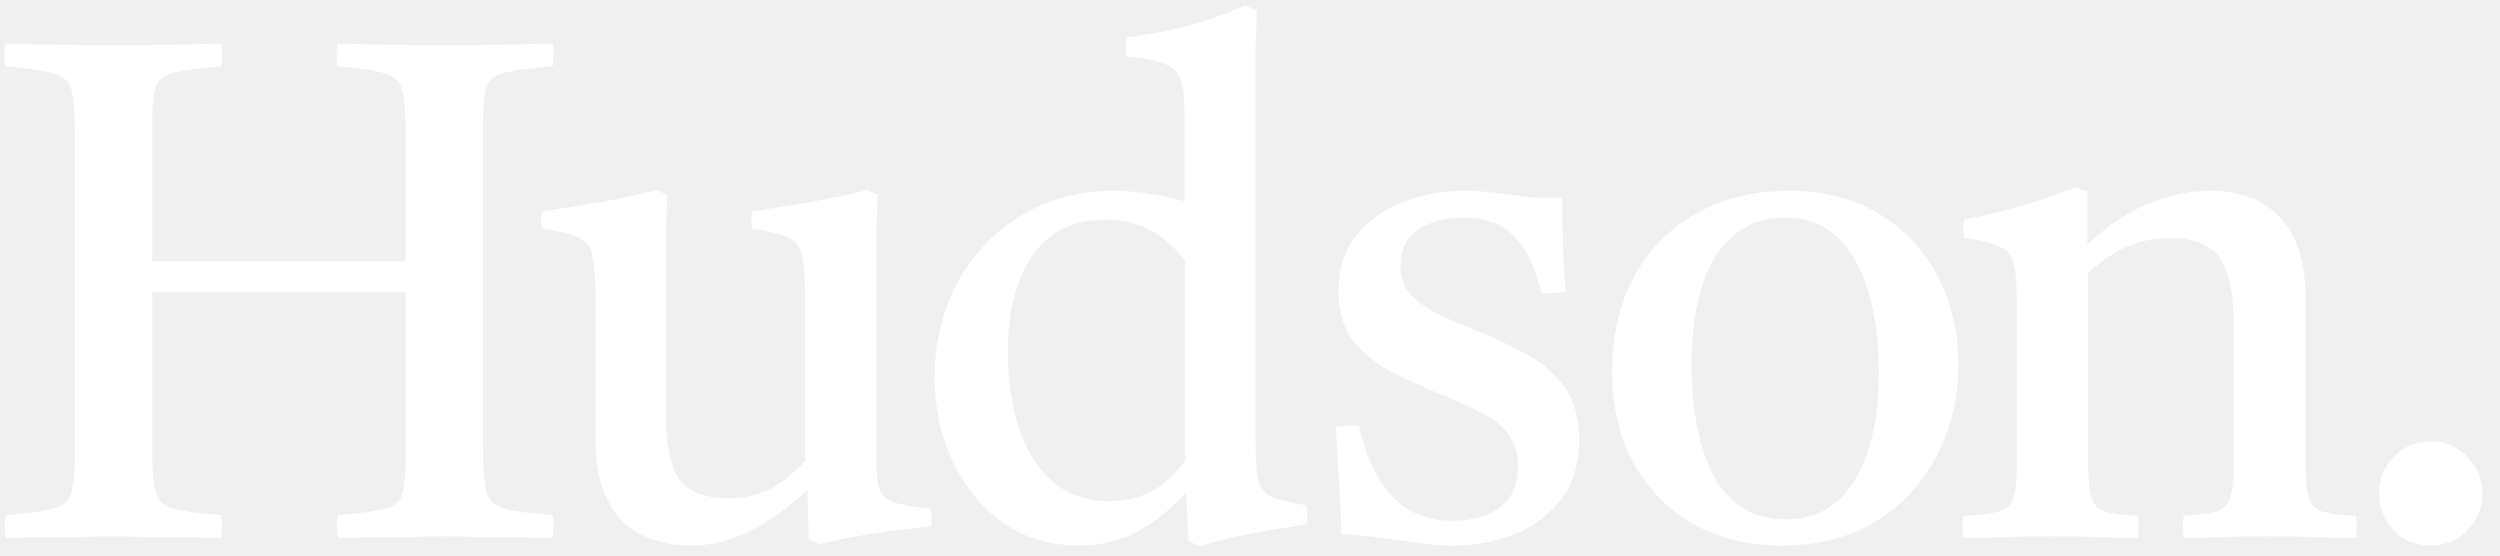
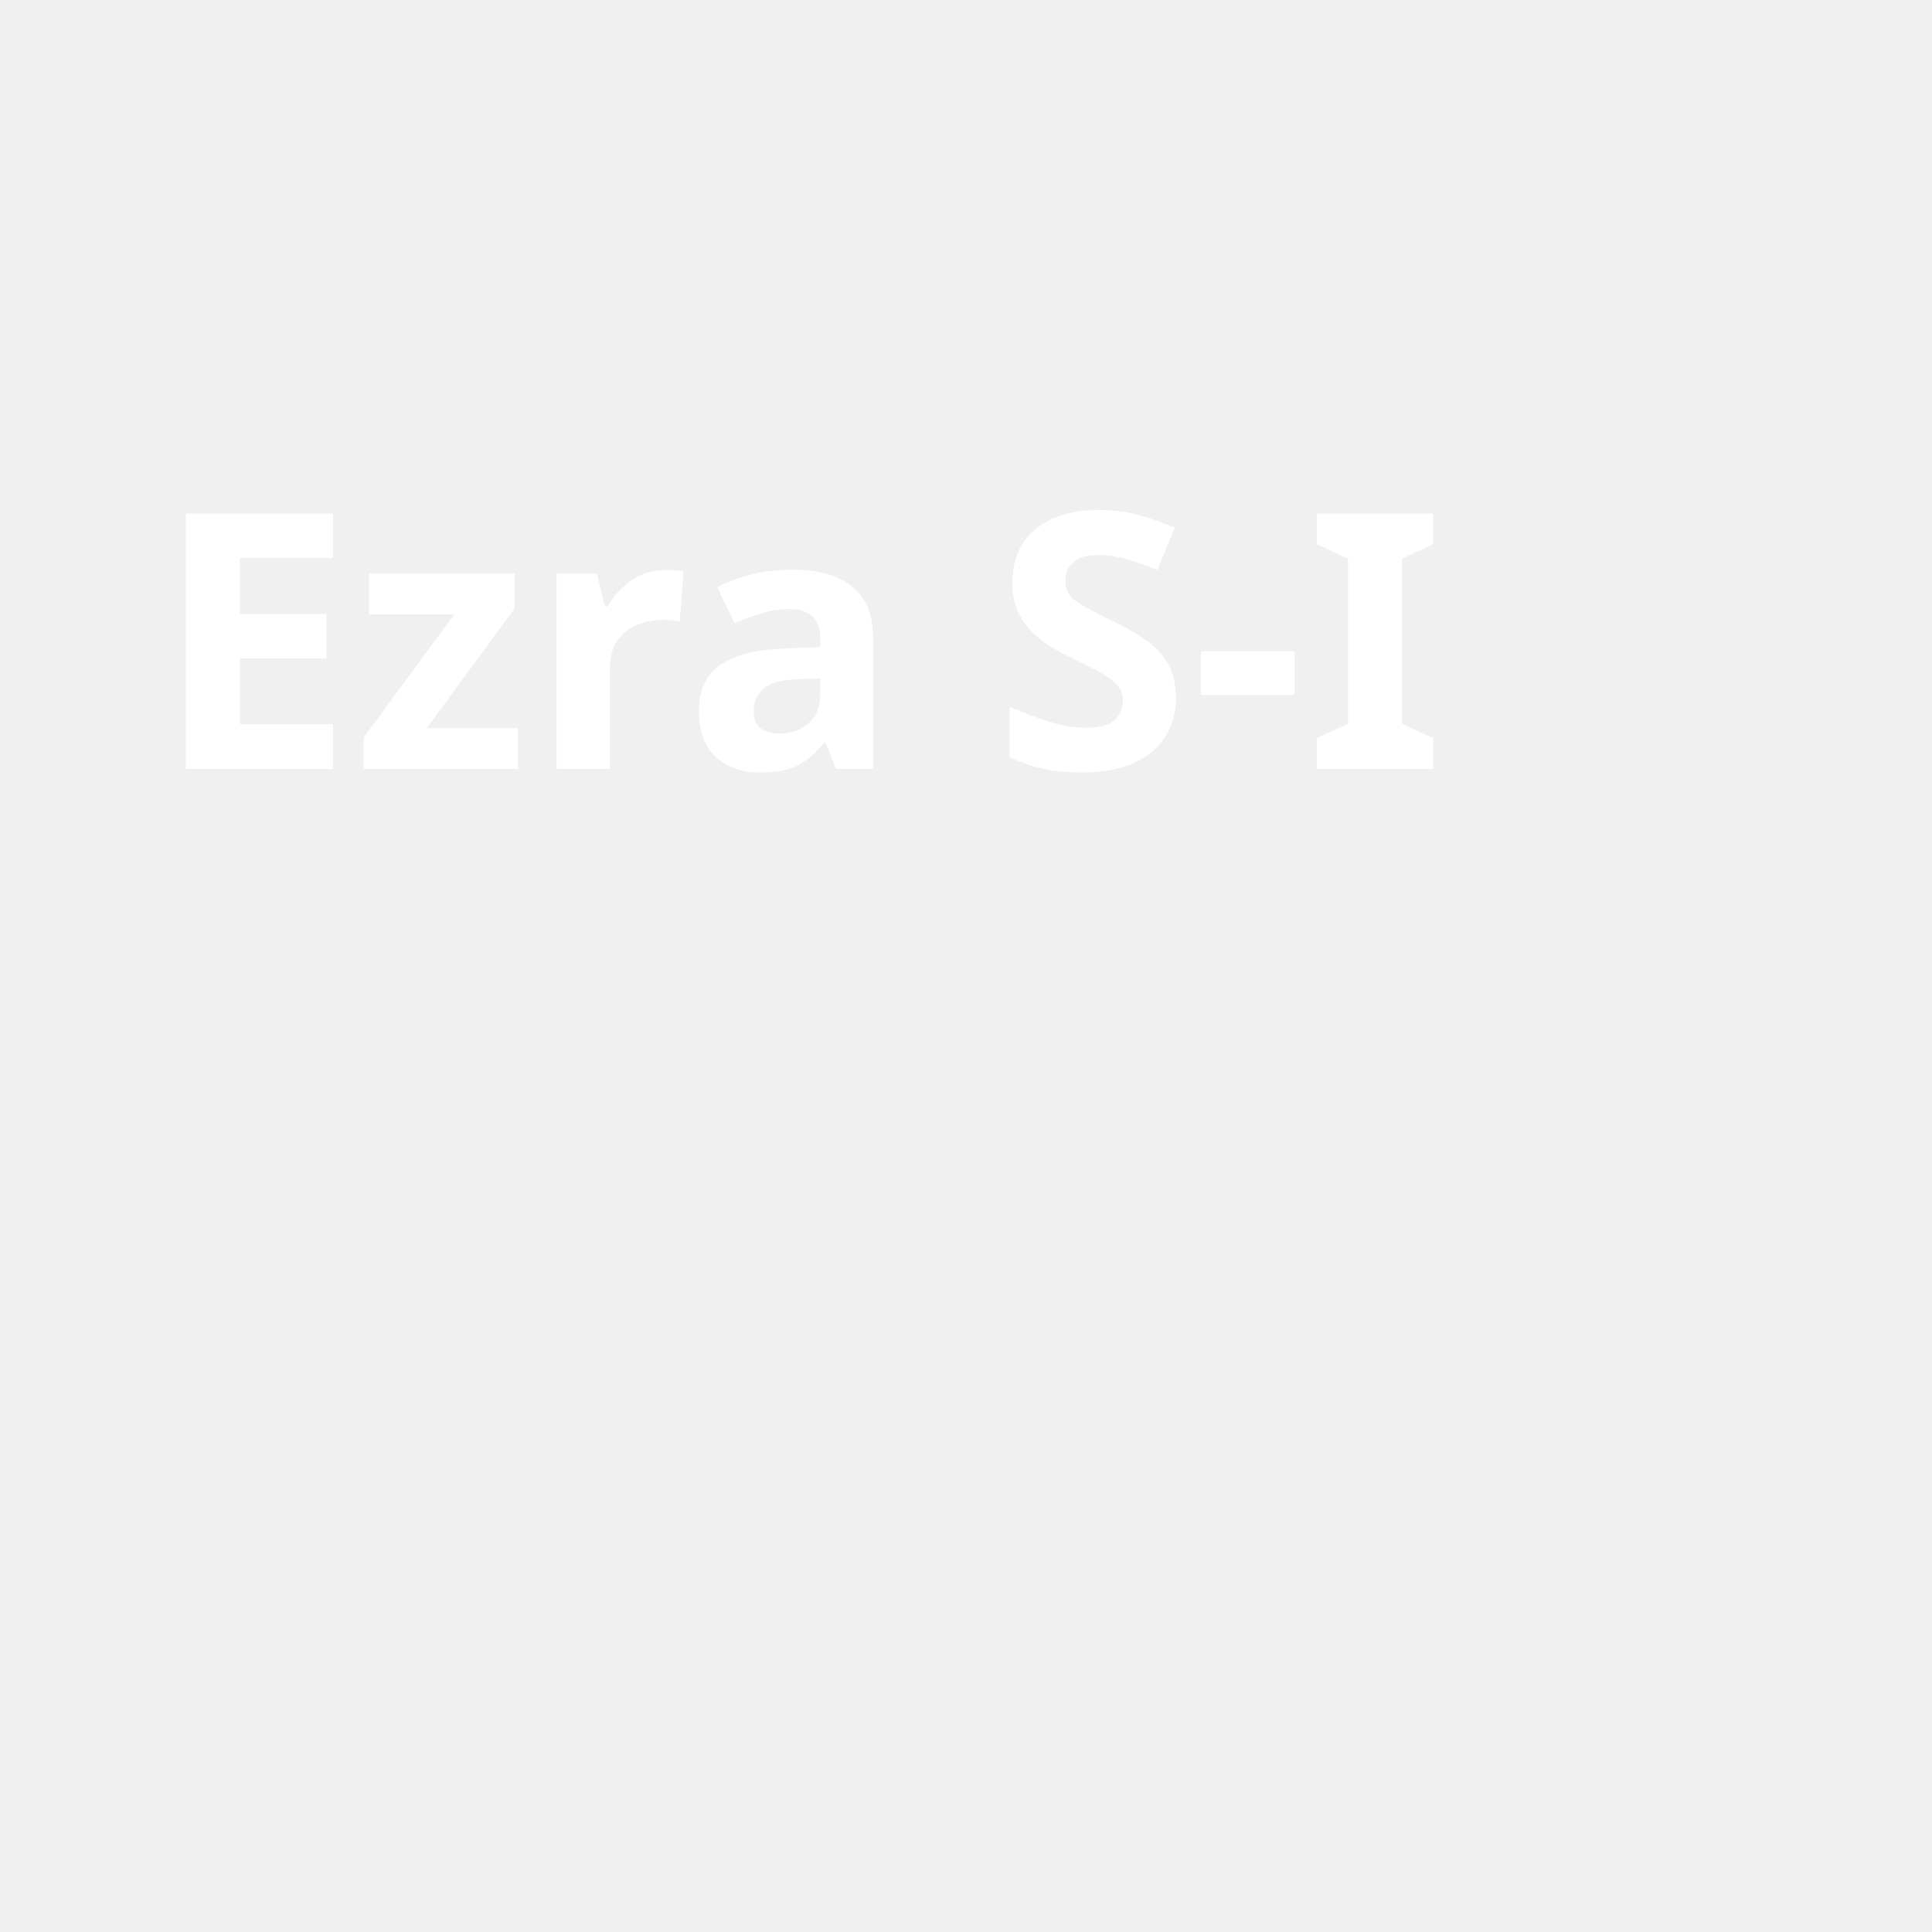
- <svg xmlns="http://www.w3.org/2000/svg" width="135" height="30" viewBox="0 0 135 30" fill="none">
-   <path d="M0.317 29.038C0.241 28.658 0.241 28.253 0.317 27.822C1.483 27.721 2.319 27.607 2.825 27.48C3.357 27.353 3.687 27.1 3.813 26.72C3.965 26.315 4.041 25.669 4.041 24.782V7.112C4.041 6.048 3.978 5.288 3.851 4.832C3.725 4.376 3.395 4.085 2.863 3.958C2.331 3.806 1.47 3.679 0.279 3.578C0.203 3.198 0.203 2.793 0.279 2.362C0.786 2.362 1.407 2.375 2.141 2.4C2.901 2.4 3.649 2.413 4.383 2.438C5.118 2.438 5.713 2.438 6.169 2.438C6.625 2.438 7.208 2.438 7.917 2.438C8.652 2.413 9.387 2.4 10.121 2.4C10.881 2.375 11.489 2.362 11.945 2.362C12.021 2.742 12.021 3.147 11.945 3.578C10.78 3.679 9.931 3.793 9.399 3.92C8.867 4.047 8.538 4.313 8.411 4.718C8.285 5.098 8.221 5.731 8.221 6.618V14.104H21.901V7.112C21.901 6.048 21.838 5.288 21.711 4.832C21.585 4.376 21.268 4.085 20.761 3.958C20.255 3.806 19.406 3.679 18.215 3.578C18.165 3.198 18.165 2.793 18.215 2.362C18.697 2.362 19.305 2.375 20.039 2.4C20.774 2.4 21.509 2.413 22.243 2.438C22.978 2.438 23.573 2.438 24.029 2.438C24.536 2.438 25.144 2.438 25.853 2.438C26.563 2.413 27.272 2.4 27.981 2.4C28.716 2.375 29.337 2.362 29.843 2.362C29.894 2.742 29.894 3.147 29.843 3.578C28.653 3.679 27.791 3.793 27.259 3.92C26.727 4.047 26.398 4.313 26.271 4.718C26.145 5.098 26.081 5.731 26.081 6.618V24.288C26.081 25.327 26.145 26.087 26.271 26.568C26.398 27.024 26.715 27.328 27.221 27.48C27.753 27.607 28.627 27.721 29.843 27.822C29.894 28.253 29.894 28.658 29.843 29.038C29.311 29.038 28.678 29.025 27.943 29C27.209 29 26.474 29 25.739 29C25.03 28.975 24.435 28.962 23.953 28.962C23.497 28.962 22.915 28.975 22.205 29C21.496 29 20.787 29 20.077 29C19.368 29.025 18.76 29.038 18.253 29.038C18.177 28.658 18.177 28.253 18.253 27.822C19.419 27.721 20.255 27.607 20.761 27.48C21.268 27.353 21.585 27.1 21.711 26.72C21.838 26.315 21.901 25.669 21.901 24.782V15.776H8.221V24.288C8.221 25.352 8.285 26.112 8.411 26.568C8.538 27.024 8.855 27.328 9.361 27.48C9.893 27.607 10.755 27.721 11.945 27.822C11.996 28.253 11.996 28.658 11.945 29.038C11.439 29.038 10.818 29.025 10.083 29C9.349 29 8.614 29 7.879 29C7.17 28.975 6.575 28.962 6.093 28.962C5.637 28.962 5.042 28.975 4.307 29C3.598 29 2.876 29 2.141 29C1.432 29.025 0.824 29.038 0.317 29.038Z" fill="white" />
-   <path d="M37.323 29.456C35.677 29.456 34.397 28.975 33.485 28.012C32.599 27.024 32.155 25.605 32.155 23.756V16.08C32.155 15.092 32.105 14.357 32.003 13.876C31.927 13.395 31.687 13.053 31.281 12.85C30.901 12.647 30.243 12.483 29.305 12.356C29.179 12.027 29.179 11.71 29.305 11.406C30.395 11.254 31.433 11.089 32.421 10.912C33.435 10.735 34.448 10.519 35.461 10.266L36.031 10.532C36.006 11.317 35.981 12.065 35.955 12.774C35.955 13.458 35.955 14.104 35.955 14.712V22.388C35.955 23.908 36.183 25.048 36.639 25.808C37.121 26.543 38.045 26.91 39.413 26.91C40.173 26.91 40.883 26.745 41.541 26.416C42.225 26.061 42.871 25.555 43.479 24.896V16.08C43.479 15.092 43.429 14.357 43.327 13.876C43.251 13.395 43.011 13.053 42.605 12.85C42.225 12.647 41.567 12.483 40.629 12.356C40.553 12.027 40.553 11.71 40.629 11.406C41.719 11.254 42.757 11.089 43.745 10.912C44.759 10.735 45.785 10.519 46.823 10.266L47.393 10.532C47.368 11.317 47.343 12.065 47.317 12.774C47.317 13.458 47.317 14.104 47.317 14.712V24.554C47.317 25.314 47.355 25.884 47.431 26.264C47.533 26.644 47.786 26.923 48.191 27.1C48.622 27.252 49.319 27.379 50.281 27.48C50.307 27.784 50.307 28.101 50.281 28.43C49.192 28.531 48.153 28.658 47.165 28.81C46.177 28.962 45.215 29.152 44.277 29.38L43.669 29.114L43.593 26.454C41.491 28.455 39.401 29.456 37.323 29.456Z" fill="white" />
-   <path d="M64.798 29.494L64.19 29.228L64.038 26.606C63.151 27.569 62.239 28.291 61.302 28.772C60.39 29.228 59.376 29.456 58.262 29.456C56.691 29.456 55.31 29.038 54.12 28.202C52.954 27.341 52.055 26.226 51.422 24.858C50.788 23.49 50.472 22.008 50.472 20.412C50.472 18.563 50.864 16.878 51.65 15.358C52.46 13.838 53.588 12.622 55.032 11.71C56.501 10.773 58.211 10.304 60.162 10.304C60.744 10.304 61.352 10.355 61.986 10.456C62.619 10.532 63.278 10.671 63.962 10.874V6.01C63.962 5.225 63.886 4.642 63.734 4.262C63.582 3.857 63.278 3.578 62.822 3.426C62.391 3.249 61.732 3.122 60.846 3.046C60.77 2.717 60.77 2.375 60.846 2.02C61.859 1.893 62.898 1.703 63.962 1.45C65.026 1.171 66.115 0.791 67.23 0.31L67.876 0.538C67.85 1.095 67.825 1.729 67.8 2.438C67.8 3.147 67.8 3.92 67.8 4.756V23.604C67.8 24.567 67.838 25.289 67.914 25.77C67.99 26.251 68.218 26.593 68.598 26.796C68.978 26.973 69.624 27.138 70.536 27.29C70.612 27.619 70.612 27.961 70.536 28.316C69.522 28.468 68.534 28.633 67.572 28.81C66.609 28.987 65.684 29.215 64.798 29.494ZM64 14.104C62.91 12.609 61.479 11.862 59.706 11.862C57.958 11.862 56.64 12.508 55.754 13.8C54.867 15.067 54.424 16.827 54.424 19.082C54.424 20.399 54.601 21.666 54.956 22.882C55.31 24.098 55.893 25.099 56.704 25.884C57.514 26.669 58.591 27.062 59.934 27.062C61.631 27.062 62.986 26.327 64 24.858V14.104Z" fill="white" />
-   <path d="M73.38 22.996C73.76 24.668 74.368 25.947 75.204 26.834C76.04 27.695 77.117 28.126 78.434 28.126C79.422 28.126 80.258 27.898 80.942 27.442C81.626 26.961 81.969 26.213 81.969 25.2C81.969 24.44 81.778 23.832 81.398 23.376C81.044 22.92 80.537 22.54 79.879 22.236C79.245 21.907 78.523 21.577 77.713 21.248C76.775 20.868 75.888 20.463 75.052 20.032C74.242 19.576 73.57 19.019 73.038 18.36C72.532 17.676 72.278 16.802 72.278 15.738C72.278 14.522 72.595 13.521 73.228 12.736C73.887 11.925 74.723 11.317 75.737 10.912C76.775 10.507 77.877 10.304 79.043 10.304C79.625 10.304 80.208 10.342 80.79 10.418C81.373 10.494 81.69 10.532 81.74 10.532C82.247 10.608 82.716 10.659 83.147 10.684C83.577 10.684 83.805 10.684 83.831 10.684C83.856 10.684 83.906 10.684 83.983 10.684C84.084 10.684 84.21 10.671 84.362 10.646C84.362 11.457 84.375 12.28 84.4 13.116C84.426 13.952 84.477 14.839 84.552 15.776C84.527 15.776 84.477 15.776 84.4 15.776C84.172 15.801 83.957 15.827 83.754 15.852C83.577 15.852 83.4 15.839 83.222 15.814C82.893 14.395 82.399 13.369 81.74 12.736C81.107 12.077 80.208 11.748 79.043 11.748C78.004 11.748 77.168 11.976 76.534 12.432C75.927 12.888 75.623 13.521 75.623 14.332C75.623 14.991 75.825 15.535 76.231 15.966C76.636 16.371 77.13 16.713 77.713 16.992C78.295 17.271 78.853 17.511 79.385 17.714C80.373 18.094 81.31 18.525 82.197 19.006C83.109 19.462 83.843 20.057 84.4 20.792C84.983 21.527 85.275 22.515 85.275 23.756C85.275 25.073 84.933 26.163 84.249 27.024C83.59 27.86 82.741 28.481 81.703 28.886C80.664 29.266 79.575 29.456 78.434 29.456C77.776 29.456 77.117 29.405 76.459 29.304C75.825 29.203 75.483 29.152 75.433 29.152C75.382 29.152 75.166 29.127 74.787 29.076C74.432 29.025 74.026 28.975 73.57 28.924C73.14 28.873 72.76 28.848 72.43 28.848C72.43 28.063 72.392 27.189 72.317 26.226C72.266 25.263 72.203 24.199 72.126 23.034C72.177 23.034 72.24 23.034 72.317 23.034C72.544 23.009 72.734 22.996 72.886 22.996C73.064 22.971 73.228 22.971 73.38 22.996Z" fill="white" />
-   <path d="M96.25 29.456C94.401 29.456 92.779 29.063 91.386 28.278C90.018 27.467 88.954 26.365 88.194 24.972C87.434 23.553 87.054 21.932 87.054 20.108C87.054 18.132 87.447 16.409 88.232 14.94C89.043 13.471 90.17 12.331 91.614 11.52C93.058 10.709 94.717 10.304 96.592 10.304C98.441 10.304 100.05 10.709 101.418 11.52C102.786 12.331 103.85 13.445 104.61 14.864C105.37 16.283 105.75 17.891 105.75 19.69C105.75 21.539 105.345 23.211 104.534 24.706C103.749 26.175 102.647 27.341 101.228 28.202C99.809 29.038 98.15 29.456 96.25 29.456ZM91.348 19.652C91.348 22.236 91.766 24.288 92.602 25.808C93.463 27.303 94.743 28.05 96.44 28.05C98.061 28.05 99.303 27.341 100.164 25.922C101.025 24.478 101.456 22.553 101.456 20.146C101.456 17.587 101.025 15.548 100.164 14.028C99.303 12.508 98.049 11.748 96.402 11.748C94.781 11.748 93.527 12.445 92.64 13.838C91.779 15.231 91.348 17.169 91.348 19.652Z" fill="white" />
-   <path d="M117.921 29.038C117.87 28.633 117.87 28.24 117.921 27.86C118.706 27.809 119.289 27.733 119.669 27.632C120.049 27.505 120.302 27.252 120.429 26.872C120.556 26.492 120.619 25.884 120.619 25.048V17.372C120.619 15.852 120.378 14.725 119.897 13.99C119.441 13.23 118.516 12.85 117.123 12.85C116.388 12.85 115.679 12.989 114.995 13.268C114.311 13.521 113.564 14.015 112.753 14.75V24.668C112.753 25.656 112.804 26.365 112.905 26.796C113.032 27.227 113.285 27.505 113.665 27.632C114.045 27.733 114.64 27.809 115.451 27.86C115.502 28.24 115.502 28.633 115.451 29.038C114.742 29.038 113.994 29.025 113.209 29C112.449 28.975 111.626 28.962 110.739 28.962C109.928 28.962 109.13 28.975 108.345 29C107.56 29.025 106.787 29.038 106.027 29.038C105.951 28.633 105.951 28.24 106.027 27.86C106.888 27.809 107.522 27.733 107.927 27.632C108.332 27.505 108.598 27.252 108.725 26.872C108.852 26.492 108.915 25.884 108.915 25.048V16.536C108.915 15.548 108.864 14.813 108.763 14.332C108.687 13.851 108.446 13.521 108.041 13.344C107.661 13.141 107.002 12.977 106.065 12.85C105.989 12.495 105.989 12.166 106.065 11.862C108.244 11.431 110.245 10.849 112.069 10.114L112.715 10.342V13.192C113.88 12.128 115.02 11.381 116.135 10.95C117.25 10.519 118.314 10.304 119.327 10.304C120.999 10.304 122.278 10.798 123.165 11.786C124.052 12.774 124.495 14.193 124.495 16.042V24.668C124.495 25.656 124.546 26.365 124.647 26.796C124.774 27.227 125.027 27.505 125.407 27.632C125.787 27.733 126.395 27.809 127.231 27.86C127.282 28.24 127.282 28.633 127.231 29.038C126.471 29.038 125.724 29.025 124.989 29C124.28 28.975 123.444 28.962 122.481 28.962C121.544 28.962 120.72 28.975 120.011 29C119.327 29.025 118.63 29.038 117.921 29.038Z" fill="white" />
-   <path d="M128.467 26.644C128.467 25.859 128.733 25.2 129.265 24.668C129.797 24.111 130.443 23.832 131.203 23.832C132.065 23.832 132.749 24.123 133.255 24.706C133.787 25.263 134.053 25.909 134.053 26.644C134.053 27.404 133.787 28.063 133.255 28.62C132.749 29.177 132.065 29.456 131.203 29.456C130.443 29.456 129.797 29.19 129.265 28.658C128.733 28.101 128.467 27.429 128.467 26.644Z" fill="white" />
+ <svg xmlns="http://www.w3.org/2000/svg" version="1.1" width="1080" height="1080" viewBox="0 0 1080 1080" xml:space="preserve">
+   <defs>
+ </defs>
+   <rect x="0" y="0" width="100%" height="100%" fill="transparent" />
+   <g transform="matrix(1 0 0 1 540 540)" id="80012846-aa81-4290-a044-cf0eade13ea4">
+     <rect style="stroke: none; stroke-width: 1; stroke-dasharray: none; stroke-linecap: butt; stroke-dashoffset: 0; stroke-linejoin: miter; stroke-miterlimit: 4; fill: rgb(255,255,255); fill-rule: nonzero; opacity: 1; visibility: hidden;" vector-effect="non-scaling-stroke" x="-540" y="-540" rx="0" ry="0" width="1080" height="1080" />
+   </g>
+   <g transform="matrix(1 0 0 1 540 540)" id="fc2bcee6-90f9-48cd-ae0e-dbd964c55d6f">
+ </g>
+   <g transform="matrix(1 0 0 1 453.12 367.02)" style="" id="b5ac27fb-6d6a-4f05-8bab-606211059ec5">
+     <text xml:space="preserve" font-family="Raleway" font-size="200" font-style="normal" font-weight="900" style="stroke: none; stroke-width: 1; stroke-dasharray: none; stroke-linecap: butt; stroke-dashoffset: 0; stroke-linejoin: miter; stroke-miterlimit: 4; fill: rgb(255,255,255); fill-rule: nonzero; opacity: 1; white-space: pre;">
+       <tspan x="-367.2" y="62.83">Ezra S-I</tspan>
+     </text>
+   </g>
</svg>
